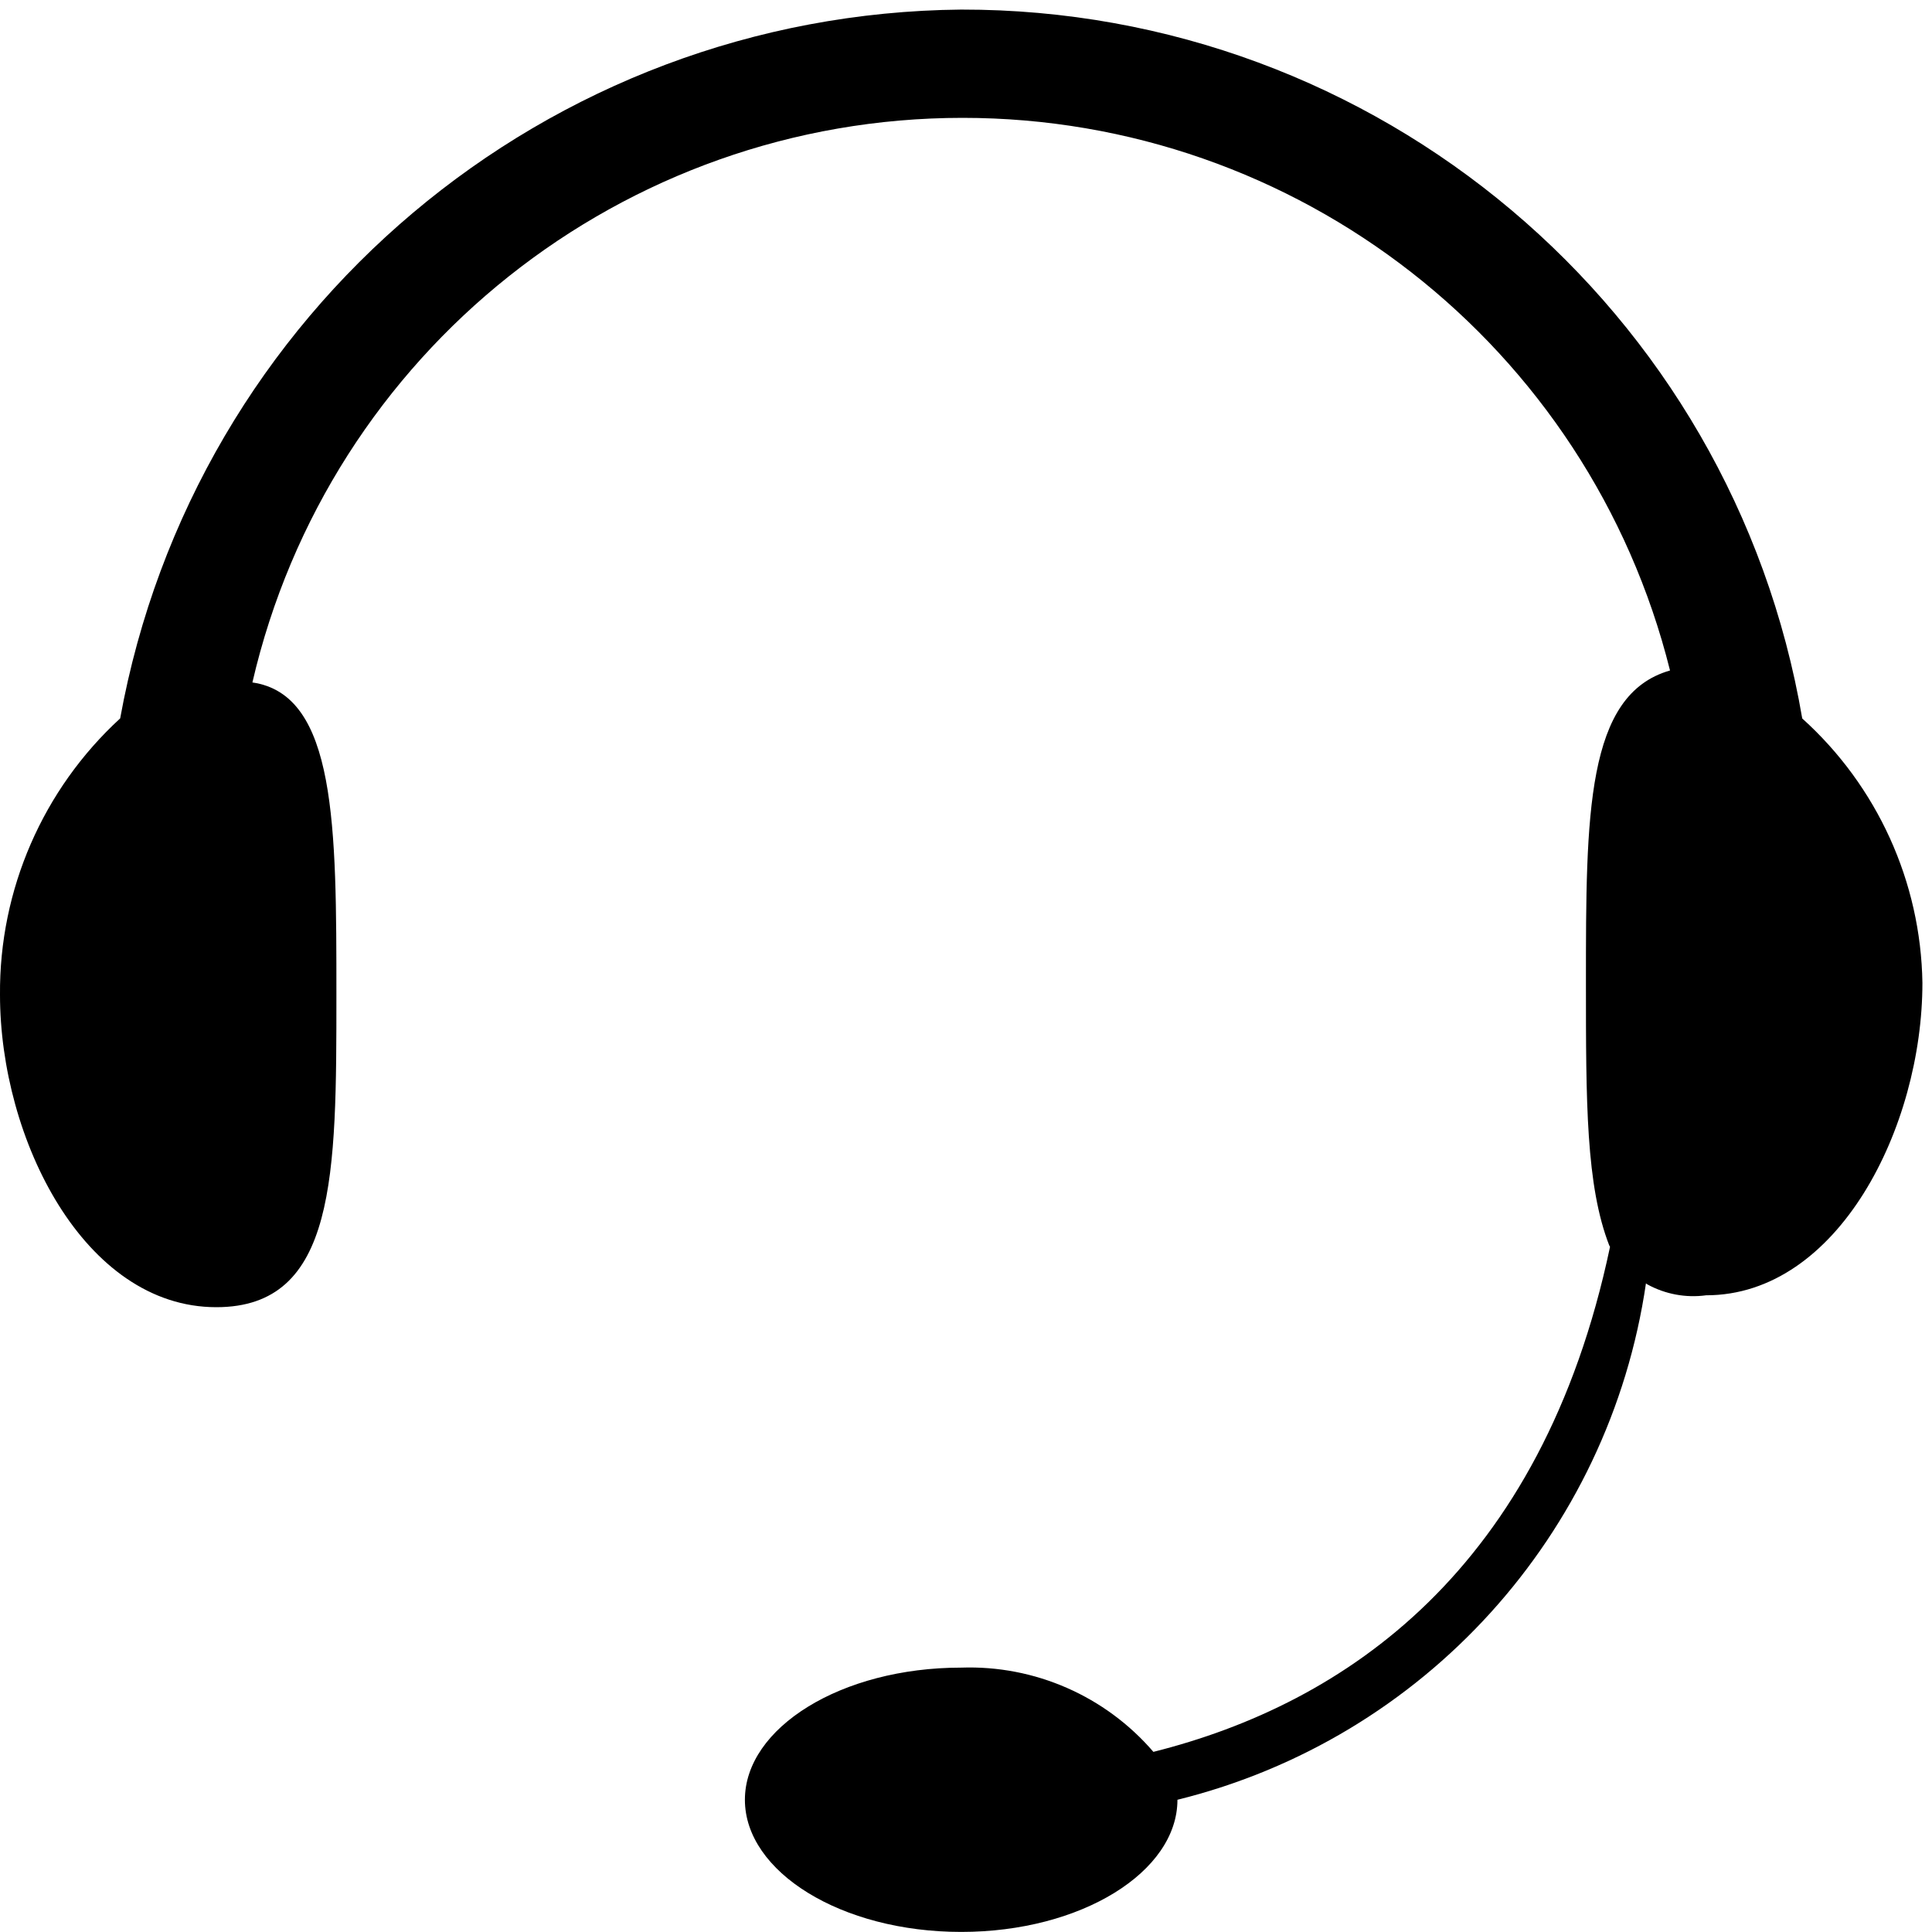
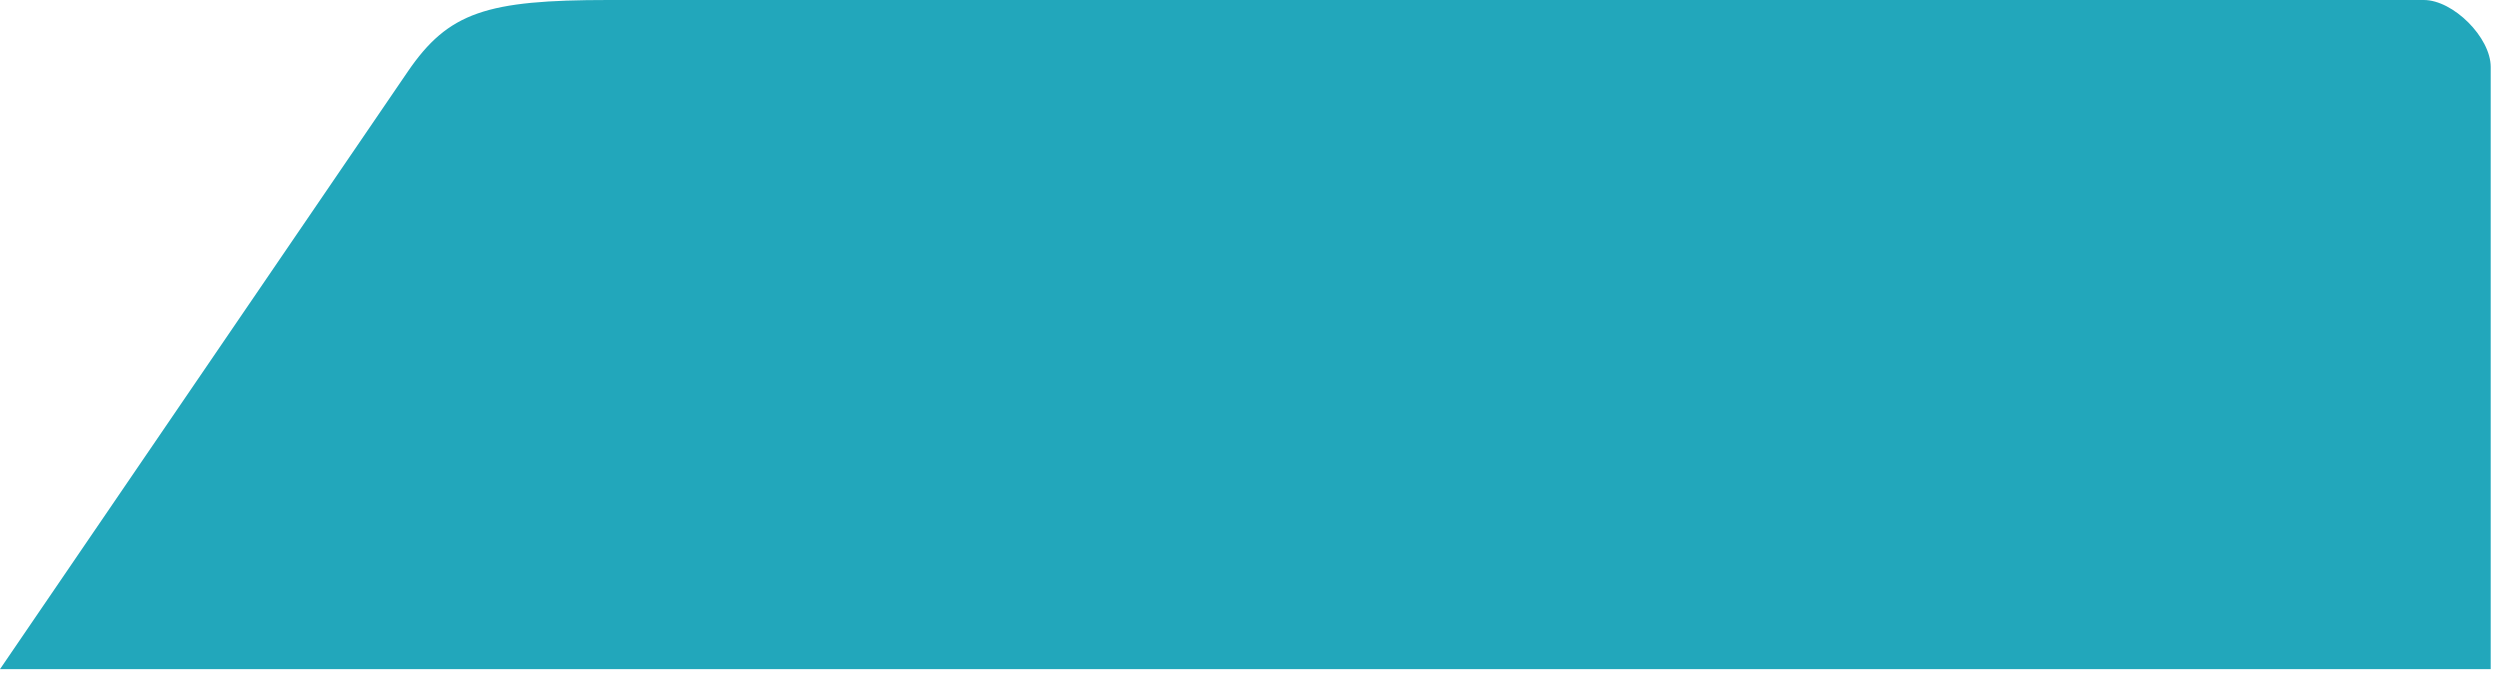
- <svg xmlns="http://www.w3.org/2000/svg" version="1.1" width="25px" height="25px">
-   <g transform="matrix(1 0 0 1 -627 -43 )">
-     <path d="M 23.321 9.298  C 22.418 3.994  17.818 0.117  12.438 0.124  C 7.08 0.175  2.512 4.024  1.555 9.296  C 0.554 10.215  -0.011 11.515  0 12.873  C 0 14.739  1.09 16.915  2.799 16.915  C 4.353 16.915  4.353 15.205  4.353 12.873  C 4.353 10.697  4.353 8.987  3.266 8.831  C 4.256 4.554  8.066 1.525  12.456 1.525  C 16.787 1.525  20.562 4.474  21.61 8.676  C 20.522 8.987  20.522 10.542  20.522 12.717  C 20.522 14.259  20.522 15.341  20.824 16.117  C 20.828 16.125  20.835 16.13  20.833 16.137  C 19.952 20.312  17.413 22.045  14.925 22.669  C 14.304 21.947  13.389 21.546  12.438 21.579  C 10.883 21.579  9.639 22.358  9.639 23.289  C 9.639 24.221  10.883 24.999  12.438 24.999  C 13.992 24.999  15.236 24.222  15.236 23.289  C 18.427 22.5  20.824 19.857  21.299 16.604  C 21.299 16.612  21.31 16.613  21.315 16.619  C 21.547 16.747  21.815 16.797  22.077 16.761  C 23.787 16.761  24.876 14.583  24.876 12.717  C 24.855 11.411  24.292 10.172  23.321 9.297  Z " fill-rule="nonzero" fill="#000000" stroke="none" transform="matrix(1 0 0 1 627 43 )" />
+ <svg xmlns="http://www.w3.org/2000/svg" version="1.1" width="269px" height="73px">
+   <g transform="matrix(1 0 0 1 0 -158 )">
+     <path d="M 268 230  L 0 230  L 43.869 165.716  C 48.255 159.287  52.375 158  65.469 158  L 260.8 158  C 263.968 158  268 162.032  268 165.2  L 268 230  Z " fill-rule="nonzero" fill="#22a7bb" stroke="none" />
  </g>
</svg>
